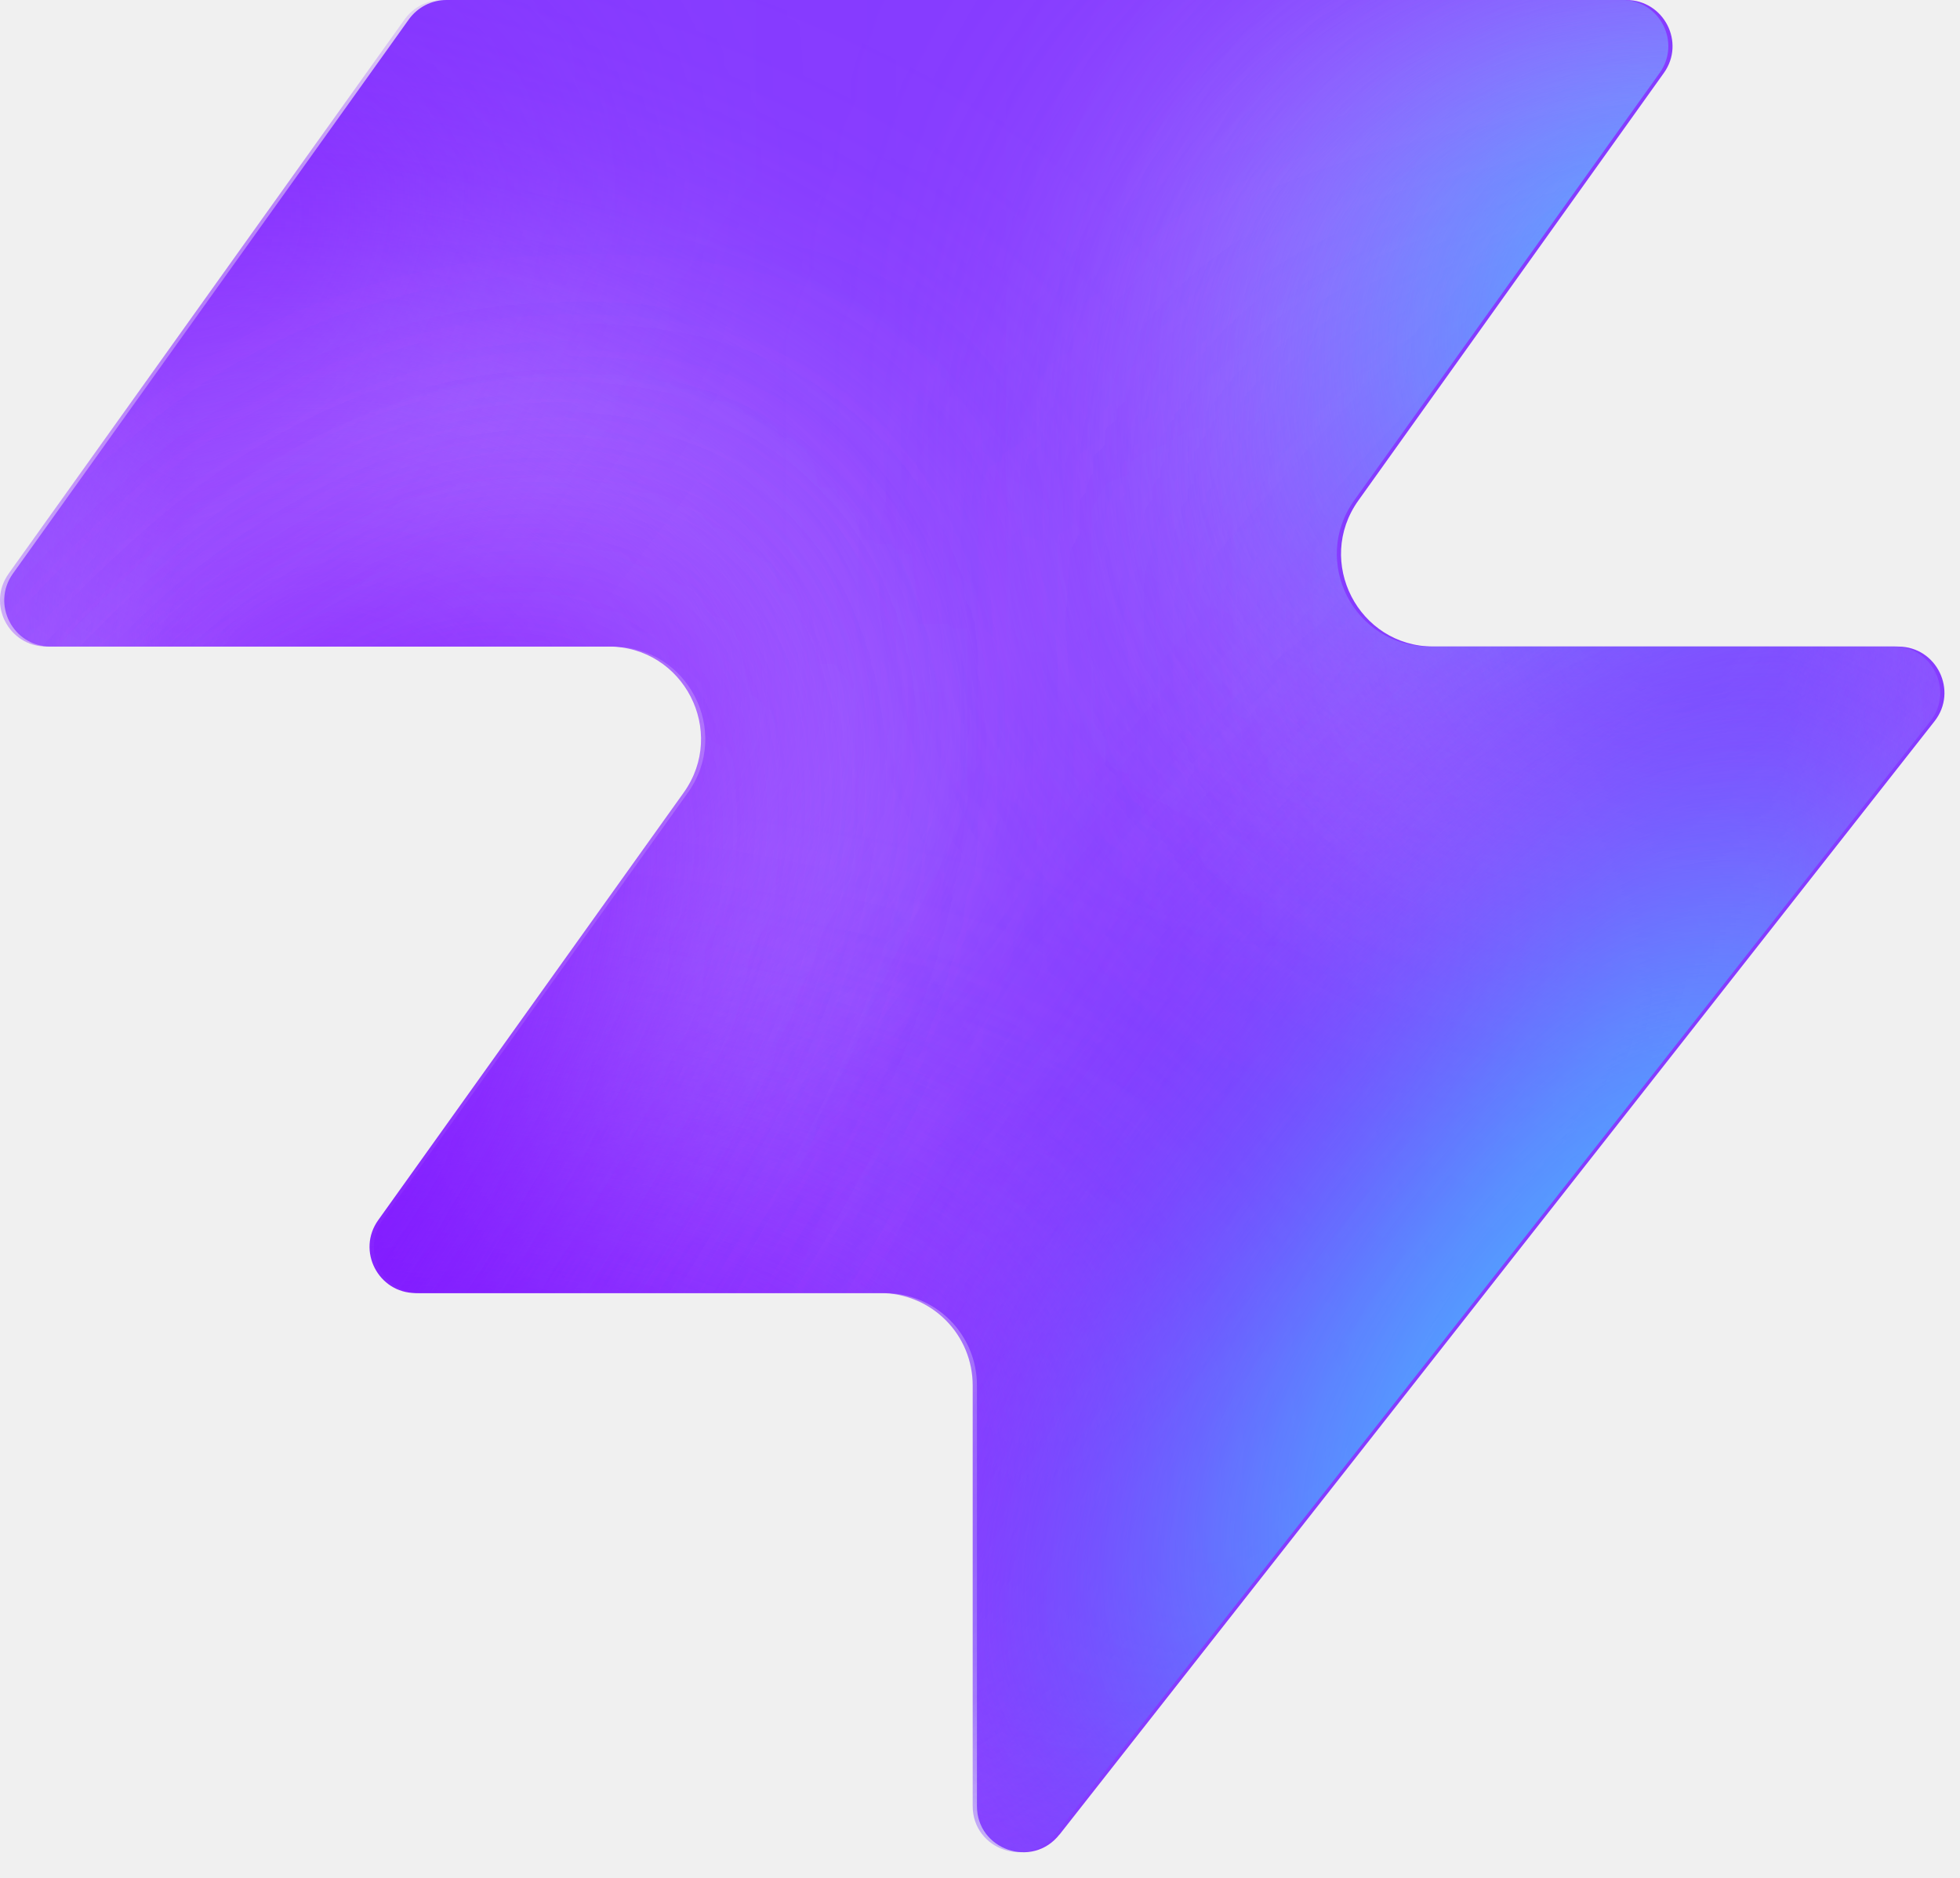
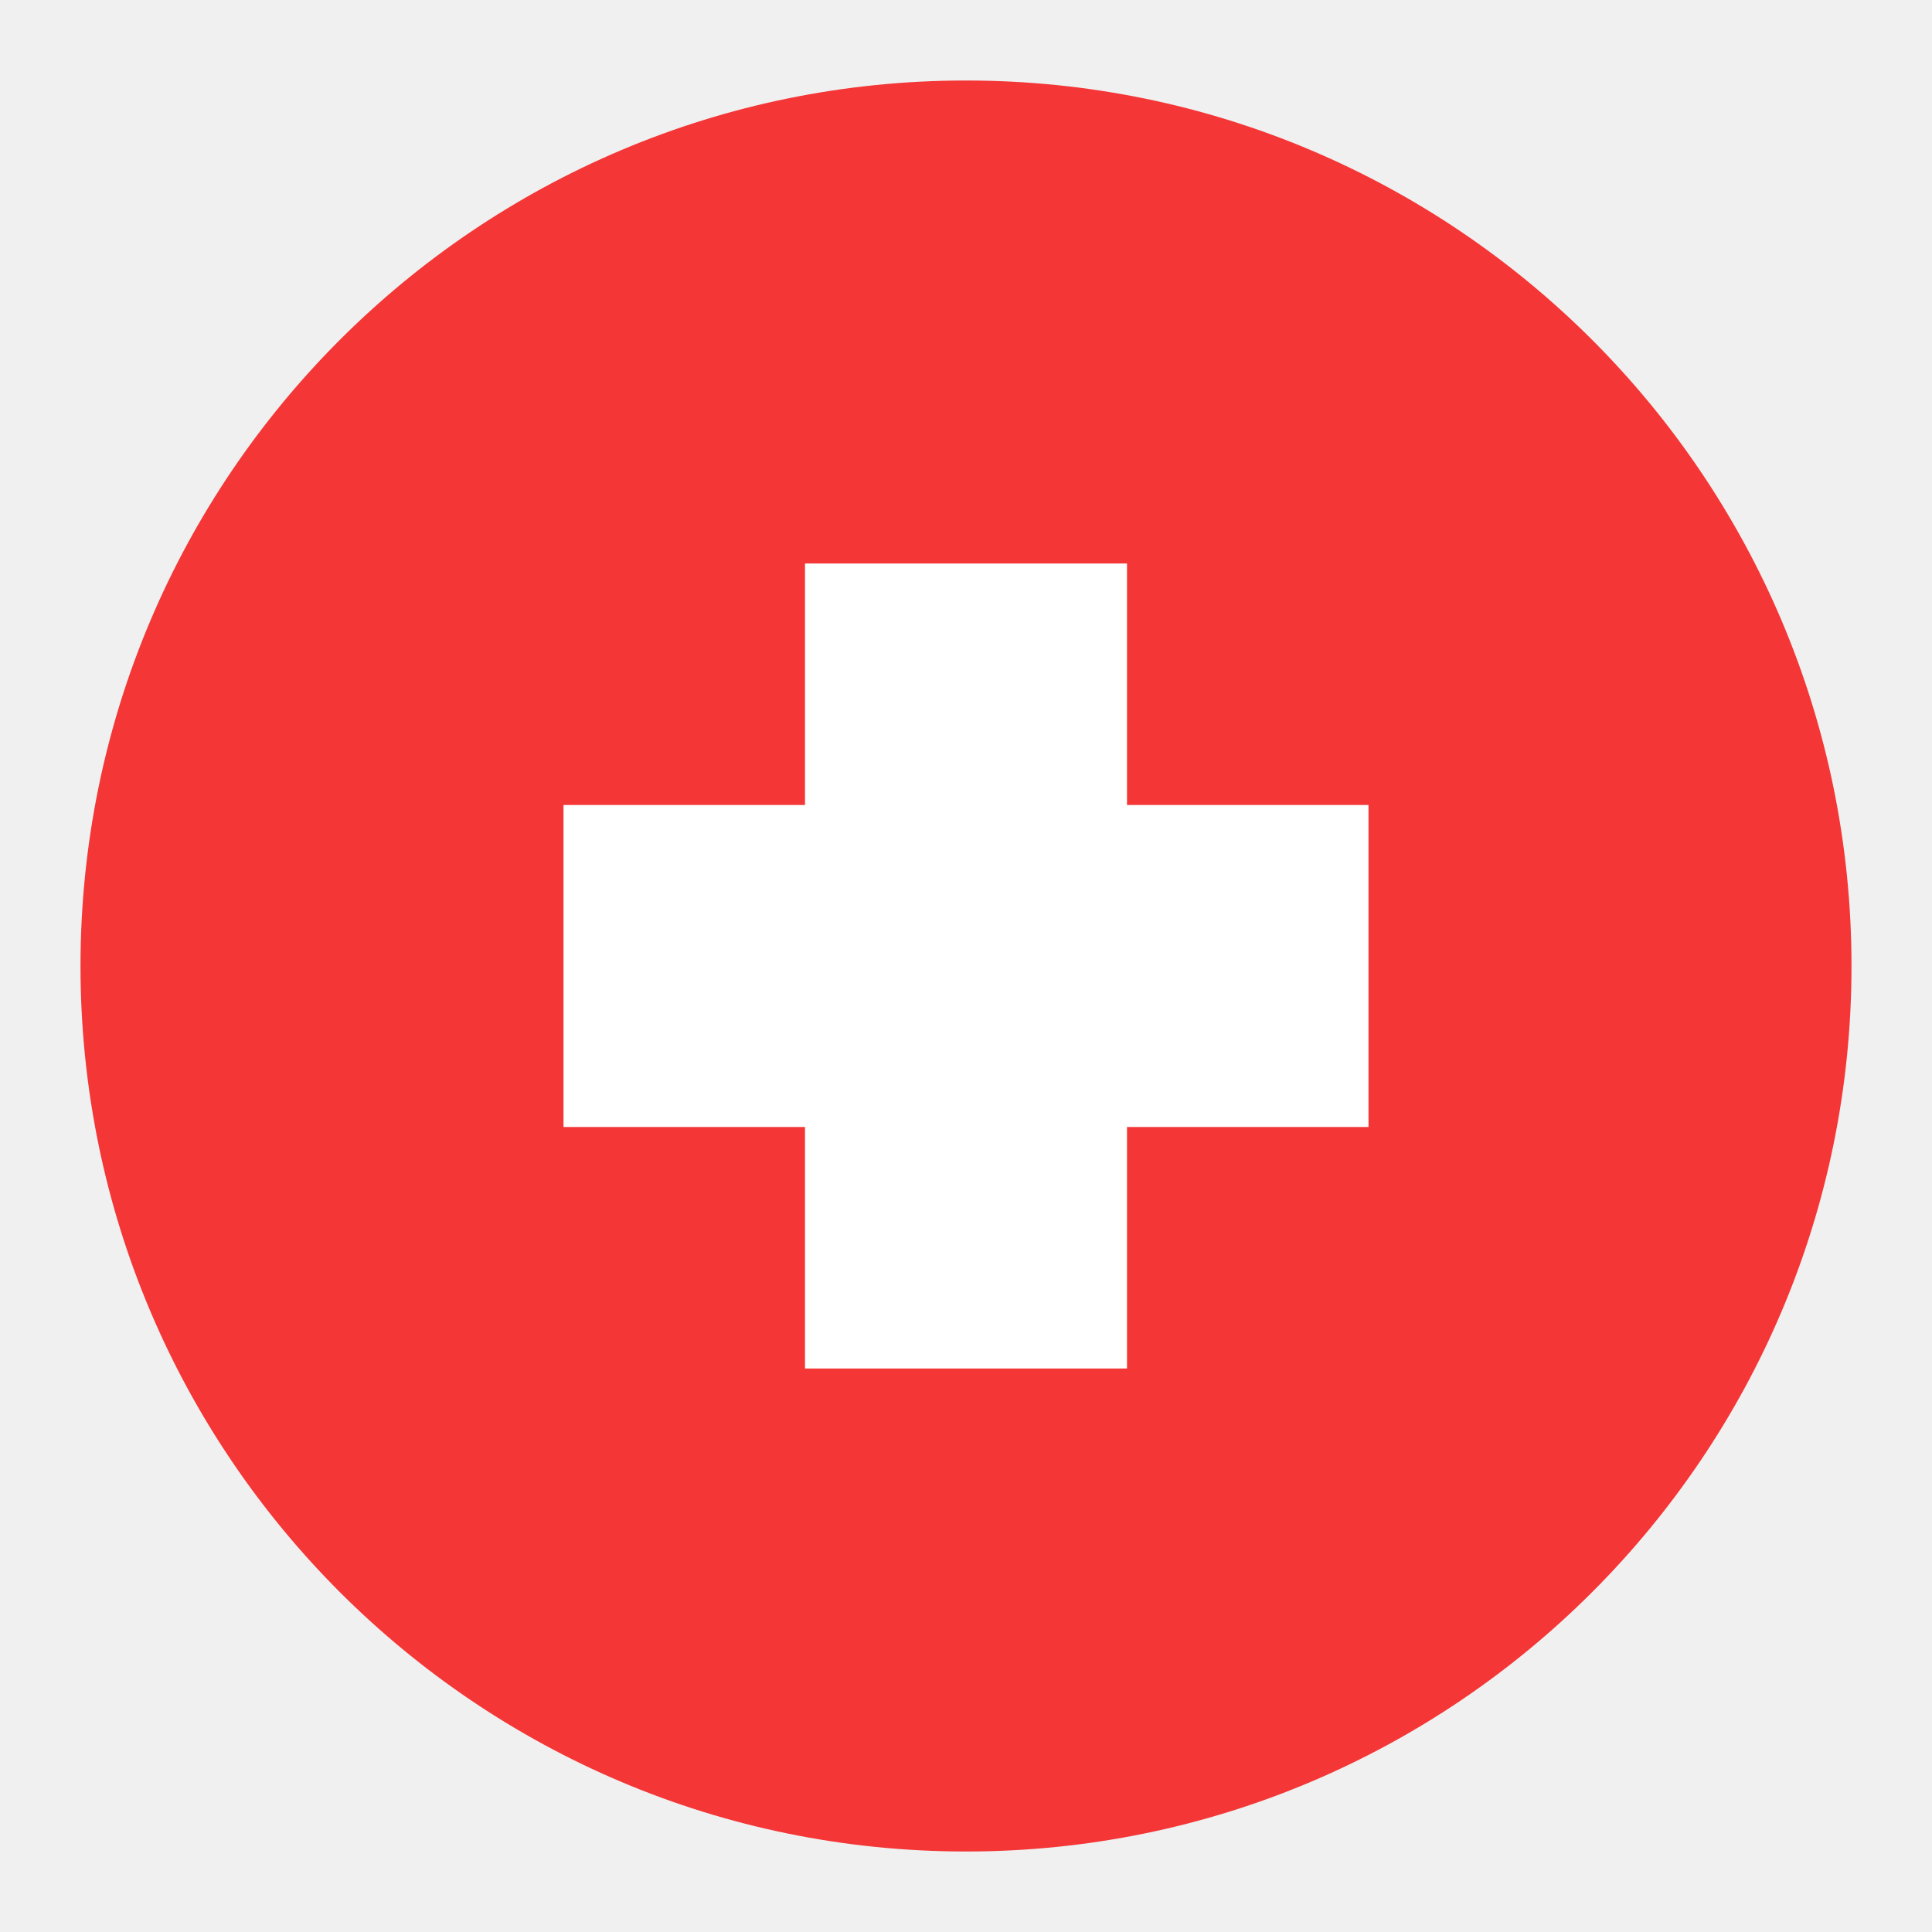
- <svg xmlns="http://www.w3.org/2000/svg" width="48" height="46" fill="none" viewBox="0 0 48 46">
-   <path fill="#863bff" d="M25.946 44.938c-.664.845-2.021.375-2.021-.698V33.937a2.26 2.26 0 0 0-2.262-2.262H10.287c-.92 0-1.456-1.04-.92-1.788l7.48-10.471c1.07-1.497 0-3.578-1.842-3.578H1.237c-.92 0-1.456-1.04-.92-1.788L10.013.474c.214-.297.556-.474.92-.474h28.894c.92 0 1.456 1.04.92 1.788l-7.48 10.471c-1.07 1.498 0 3.579 1.842 3.579h11.377c.943 0 1.473 1.088.89 1.83L25.947 44.94z" style="fill:#863bff;fill:color(display-p3 .525 .23 1);fill-opacity:1" />
-   <mask id="a" width="48" height="46" x="0" y="0" maskUnits="userSpaceOnUse" style="mask-type:alpha">
-     <path fill="#000" d="M25.842 44.938c-.664.844-2.021.375-2.021-.698V33.937a2.26 2.26 0 0 0-2.262-2.262H10.183c-.92 0-1.456-1.04-.92-1.788l7.48-10.471c1.07-1.498 0-3.579-1.842-3.579H1.133c-.92 0-1.456-1.04-.92-1.787L9.91.473c.214-.297.556-.474.92-.474h28.894c.92 0 1.456 1.04.92 1.788l-7.48 10.471c-1.07 1.498 0 3.578 1.842 3.578h11.377c.943 0 1.473 1.088.89 1.832L25.843 44.94z" style="fill:#000;fill-opacity:1" />
-   </mask>
-   <g mask="url(#a)">
-     <g filter="url(#b)">
-       <ellipse cx="5.508" cy="14.704" fill="#ede6ff" rx="5.508" ry="14.704" style="fill:#ede6ff;fill:color(display-p3 .927 .903 1);fill-opacity:1" transform="matrix(.00324 1 1 -.00324 -4.47 31.516)" />
-     </g>
-     <g filter="url(#c)">
-       <ellipse cx="10.399" cy="29.851" fill="#ede6ff" rx="10.399" ry="29.851" style="fill:#ede6ff;fill:color(display-p3 .927 .903 1);fill-opacity:1" transform="matrix(.00324 1 1 -.00324 -39.328 7.883)" />
-     </g>
-     <g filter="url(#d)">
-       <ellipse cx="5.508" cy="30.487" fill="#7e14ff" rx="5.508" ry="30.487" style="fill:#7e14ff;fill:color(display-p3 .492 .077 1);fill-opacity:1" transform="rotate(89.814 -25.913 -14.639)scale(1 -1)" />
-     </g>
-     <g filter="url(#e)">
-       <ellipse cx="5.508" cy="30.599" fill="#7e14ff" rx="5.508" ry="30.599" style="fill:#7e14ff;fill:color(display-p3 .492 .077 1);fill-opacity:1" transform="rotate(89.814 -32.644 -3.334)scale(1 -1)" />
-     </g>
-     <g filter="url(#f)">
-       <ellipse cx="5.508" cy="30.599" fill="#7e14ff" rx="5.508" ry="30.599" style="fill:#7e14ff;fill:color(display-p3 .492 .077 1);fill-opacity:1" transform="matrix(.00324 1 1 -.00324 -34.34 30.47)" />
-     </g>
-     <g filter="url(#g)">
-       <ellipse cx="14.072" cy="22.078" fill="#ede6ff" rx="14.072" ry="22.078" style="fill:#ede6ff;fill:color(display-p3 .927 .903 1);fill-opacity:1" transform="rotate(93.35 24.506 48.493)scale(-1 1)" />
-     </g>
-     <g filter="url(#h)">
-       <ellipse cx="3.47" cy="21.501" fill="#7e14ff" rx="3.47" ry="21.501" style="fill:#7e14ff;fill:color(display-p3 .492 .077 1);fill-opacity:1" transform="rotate(89.009 28.708 47.59)scale(-1 1)" />
-     </g>
-     <g filter="url(#i)">
-       <ellipse cx="3.47" cy="21.501" fill="#7e14ff" rx="3.47" ry="21.501" style="fill:#7e14ff;fill:color(display-p3 .492 .077 1);fill-opacity:1" transform="rotate(89.009 28.708 47.59)scale(-1 1)" />
-     </g>
-     <g filter="url(#j)">
-       <ellipse cx=".387" cy="8.972" fill="#7e14ff" rx="4.407" ry="29.108" style="fill:#7e14ff;fill:color(display-p3 .492 .077 1);fill-opacity:1" transform="rotate(39.51 .387 8.972)" />
-     </g>
-     <g filter="url(#k)">
-       <ellipse cx="47.523" cy="-6.092" fill="#7e14ff" rx="4.407" ry="29.108" style="fill:#7e14ff;fill:color(display-p3 .492 .077 1);fill-opacity:1" transform="rotate(37.892 47.523 -6.092)" />
-     </g>
-     <g filter="url(#l)">
-       <ellipse cx="41.412" cy="6.333" fill="#47bfff" rx="5.971" ry="9.665" style="fill:#47bfff;fill:color(display-p3 .28 .748 1);fill-opacity:1" transform="rotate(37.892 41.412 6.333)" />
-     </g>
-     <g filter="url(#m)">
-       <ellipse cx="-1.879" cy="38.332" fill="#7e14ff" rx="4.407" ry="29.108" style="fill:#7e14ff;fill:color(display-p3 .492 .077 1);fill-opacity:1" transform="rotate(37.892 -1.88 38.332)" />
-     </g>
-     <g filter="url(#n)">
-       <ellipse cx="-1.879" cy="38.332" fill="#7e14ff" rx="4.407" ry="29.108" style="fill:#7e14ff;fill:color(display-p3 .492 .077 1);fill-opacity:1" transform="rotate(37.892 -1.88 38.332)" />
-     </g>
-     <g filter="url(#o)">
-       <ellipse cx="35.651" cy="29.907" fill="#7e14ff" rx="4.407" ry="29.108" style="fill:#7e14ff;fill:color(display-p3 .492 .077 1);fill-opacity:1" transform="rotate(37.892 35.651 29.907)" />
-     </g>
-     <g filter="url(#p)">
-       <ellipse cx="38.418" cy="32.4" fill="#47bfff" rx="5.971" ry="15.297" style="fill:#47bfff;fill:color(display-p3 .28 .748 1);fill-opacity:1" transform="rotate(37.892 38.418 32.4)" />
-     </g>
-   </g>
-   <defs>
-     <filter id="b" width="60.045" height="41.654" x="-19.77" y="16.149" color-interpolation-filters="sRGB" filterUnits="userSpaceOnUse">
-       <feFlood flood-opacity="0" result="BackgroundImageFix" />
-       <feBlend in="SourceGraphic" in2="BackgroundImageFix" result="shape" />
-       <feGaussianBlur result="effect1_foregroundBlur_2002_17158" stdDeviation="7.659" />
-     </filter>
-     <filter id="c" width="90.34" height="51.437" x="-54.613" y="-7.533" color-interpolation-filters="sRGB" filterUnits="userSpaceOnUse">
-       <feFlood flood-opacity="0" result="BackgroundImageFix" />
-       <feBlend in="SourceGraphic" in2="BackgroundImageFix" result="shape" />
-       <feGaussianBlur result="effect1_foregroundBlur_2002_17158" stdDeviation="7.659" />
-     </filter>
-     <filter id="d" width="79.355" height="29.4" x="-49.64" y="2.03" color-interpolation-filters="sRGB" filterUnits="userSpaceOnUse">
-       <feFlood flood-opacity="0" result="BackgroundImageFix" />
-       <feBlend in="SourceGraphic" in2="BackgroundImageFix" result="shape" />
-       <feGaussianBlur result="effect1_foregroundBlur_2002_17158" stdDeviation="4.596" />
-     </filter>
-     <filter id="e" width="79.579" height="29.4" x="-45.045" y="20.029" color-interpolation-filters="sRGB" filterUnits="userSpaceOnUse">
-       <feFlood flood-opacity="0" result="BackgroundImageFix" />
-       <feBlend in="SourceGraphic" in2="BackgroundImageFix" result="shape" />
-       <feGaussianBlur result="effect1_foregroundBlur_2002_17158" stdDeviation="4.596" />
-     </filter>
-     <filter id="f" width="79.579" height="29.4" x="-43.513" y="21.178" color-interpolation-filters="sRGB" filterUnits="userSpaceOnUse">
-       <feFlood flood-opacity="0" result="BackgroundImageFix" />
-       <feBlend in="SourceGraphic" in2="BackgroundImageFix" result="shape" />
-       <feGaussianBlur result="effect1_foregroundBlur_2002_17158" stdDeviation="4.596" />
-     </filter>
-     <filter id="g" width="74.749" height="58.852" x="15.756" y="-17.901" color-interpolation-filters="sRGB" filterUnits="userSpaceOnUse">
-       <feFlood flood-opacity="0" result="BackgroundImageFix" />
-       <feBlend in="SourceGraphic" in2="BackgroundImageFix" result="shape" />
-       <feGaussianBlur result="effect1_foregroundBlur_2002_17158" stdDeviation="7.659" />
-     </filter>
-     <filter id="h" width="61.377" height="25.362" x="23.548" y="2.284" color-interpolation-filters="sRGB" filterUnits="userSpaceOnUse">
-       <feFlood flood-opacity="0" result="BackgroundImageFix" />
-       <feBlend in="SourceGraphic" in2="BackgroundImageFix" result="shape" />
-       <feGaussianBlur result="effect1_foregroundBlur_2002_17158" stdDeviation="4.596" />
-     </filter>
-     <filter id="i" width="61.377" height="25.362" x="23.548" y="2.284" color-interpolation-filters="sRGB" filterUnits="userSpaceOnUse">
-       <feFlood flood-opacity="0" result="BackgroundImageFix" />
-       <feBlend in="SourceGraphic" in2="BackgroundImageFix" result="shape" />
-       <feGaussianBlur result="effect1_foregroundBlur_2002_17158" stdDeviation="4.596" />
-     </filter>
-     <filter id="j" width="56.045" height="63.649" x="-27.636" y="-22.853" color-interpolation-filters="sRGB" filterUnits="userSpaceOnUse">
-       <feFlood flood-opacity="0" result="BackgroundImageFix" />
-       <feBlend in="SourceGraphic" in2="BackgroundImageFix" result="shape" />
-       <feGaussianBlur result="effect1_foregroundBlur_2002_17158" stdDeviation="4.596" />
-     </filter>
-     <filter id="k" width="54.814" height="64.646" x="20.116" y="-38.415" color-interpolation-filters="sRGB" filterUnits="userSpaceOnUse">
-       <feFlood flood-opacity="0" result="BackgroundImageFix" />
-       <feBlend in="SourceGraphic" in2="BackgroundImageFix" result="shape" />
-       <feGaussianBlur result="effect1_foregroundBlur_2002_17158" stdDeviation="4.596" />
-     </filter>
-     <filter id="l" width="33.541" height="35.313" x="24.641" y="-11.323" color-interpolation-filters="sRGB" filterUnits="userSpaceOnUse">
-       <feFlood flood-opacity="0" result="BackgroundImageFix" />
-       <feBlend in="SourceGraphic" in2="BackgroundImageFix" result="shape" />
-       <feGaussianBlur result="effect1_foregroundBlur_2002_17158" stdDeviation="4.596" />
-     </filter>
-     <filter id="m" width="54.814" height="64.646" x="-29.286" y="6.009" color-interpolation-filters="sRGB" filterUnits="userSpaceOnUse">
-       <feFlood flood-opacity="0" result="BackgroundImageFix" />
-       <feBlend in="SourceGraphic" in2="BackgroundImageFix" result="shape" />
-       <feGaussianBlur result="effect1_foregroundBlur_2002_17158" stdDeviation="4.596" />
-     </filter>
-     <filter id="n" width="54.814" height="64.646" x="-29.286" y="6.009" color-interpolation-filters="sRGB" filterUnits="userSpaceOnUse">
-       <feFlood flood-opacity="0" result="BackgroundImageFix" />
-       <feBlend in="SourceGraphic" in2="BackgroundImageFix" result="shape" />
-       <feGaussianBlur result="effect1_foregroundBlur_2002_17158" stdDeviation="4.596" />
-     </filter>
-     <filter id="o" width="54.814" height="64.646" x="8.244" y="-2.416" color-interpolation-filters="sRGB" filterUnits="userSpaceOnUse">
-       <feFlood flood-opacity="0" result="BackgroundImageFix" />
-       <feBlend in="SourceGraphic" in2="BackgroundImageFix" result="shape" />
-       <feGaussianBlur result="effect1_foregroundBlur_2002_17158" stdDeviation="4.596" />
-     </filter>
-     <filter id="p" width="39.409" height="43.623" x="18.713" y="10.588" color-interpolation-filters="sRGB" filterUnits="userSpaceOnUse">
-       <feFlood flood-opacity="0" result="BackgroundImageFix" />
-       <feBlend in="SourceGraphic" in2="BackgroundImageFix" result="shape" />
-       <feGaussianBlur result="effect1_foregroundBlur_2002_17158" stdDeviation="4.596" />
-     </filter>
-   </defs>
+ <svg xmlns="http://www.w3.org/2000/svg" viewBox="0 0 48 48">
+   <circle cx="24" cy="24" r="22" fill="#f43636" />
+   <path d="M14 20h20v8H14z" fill="#fff" />
+   <path d="M20 14h8v20h-8z" fill="#fff" />
</svg>
